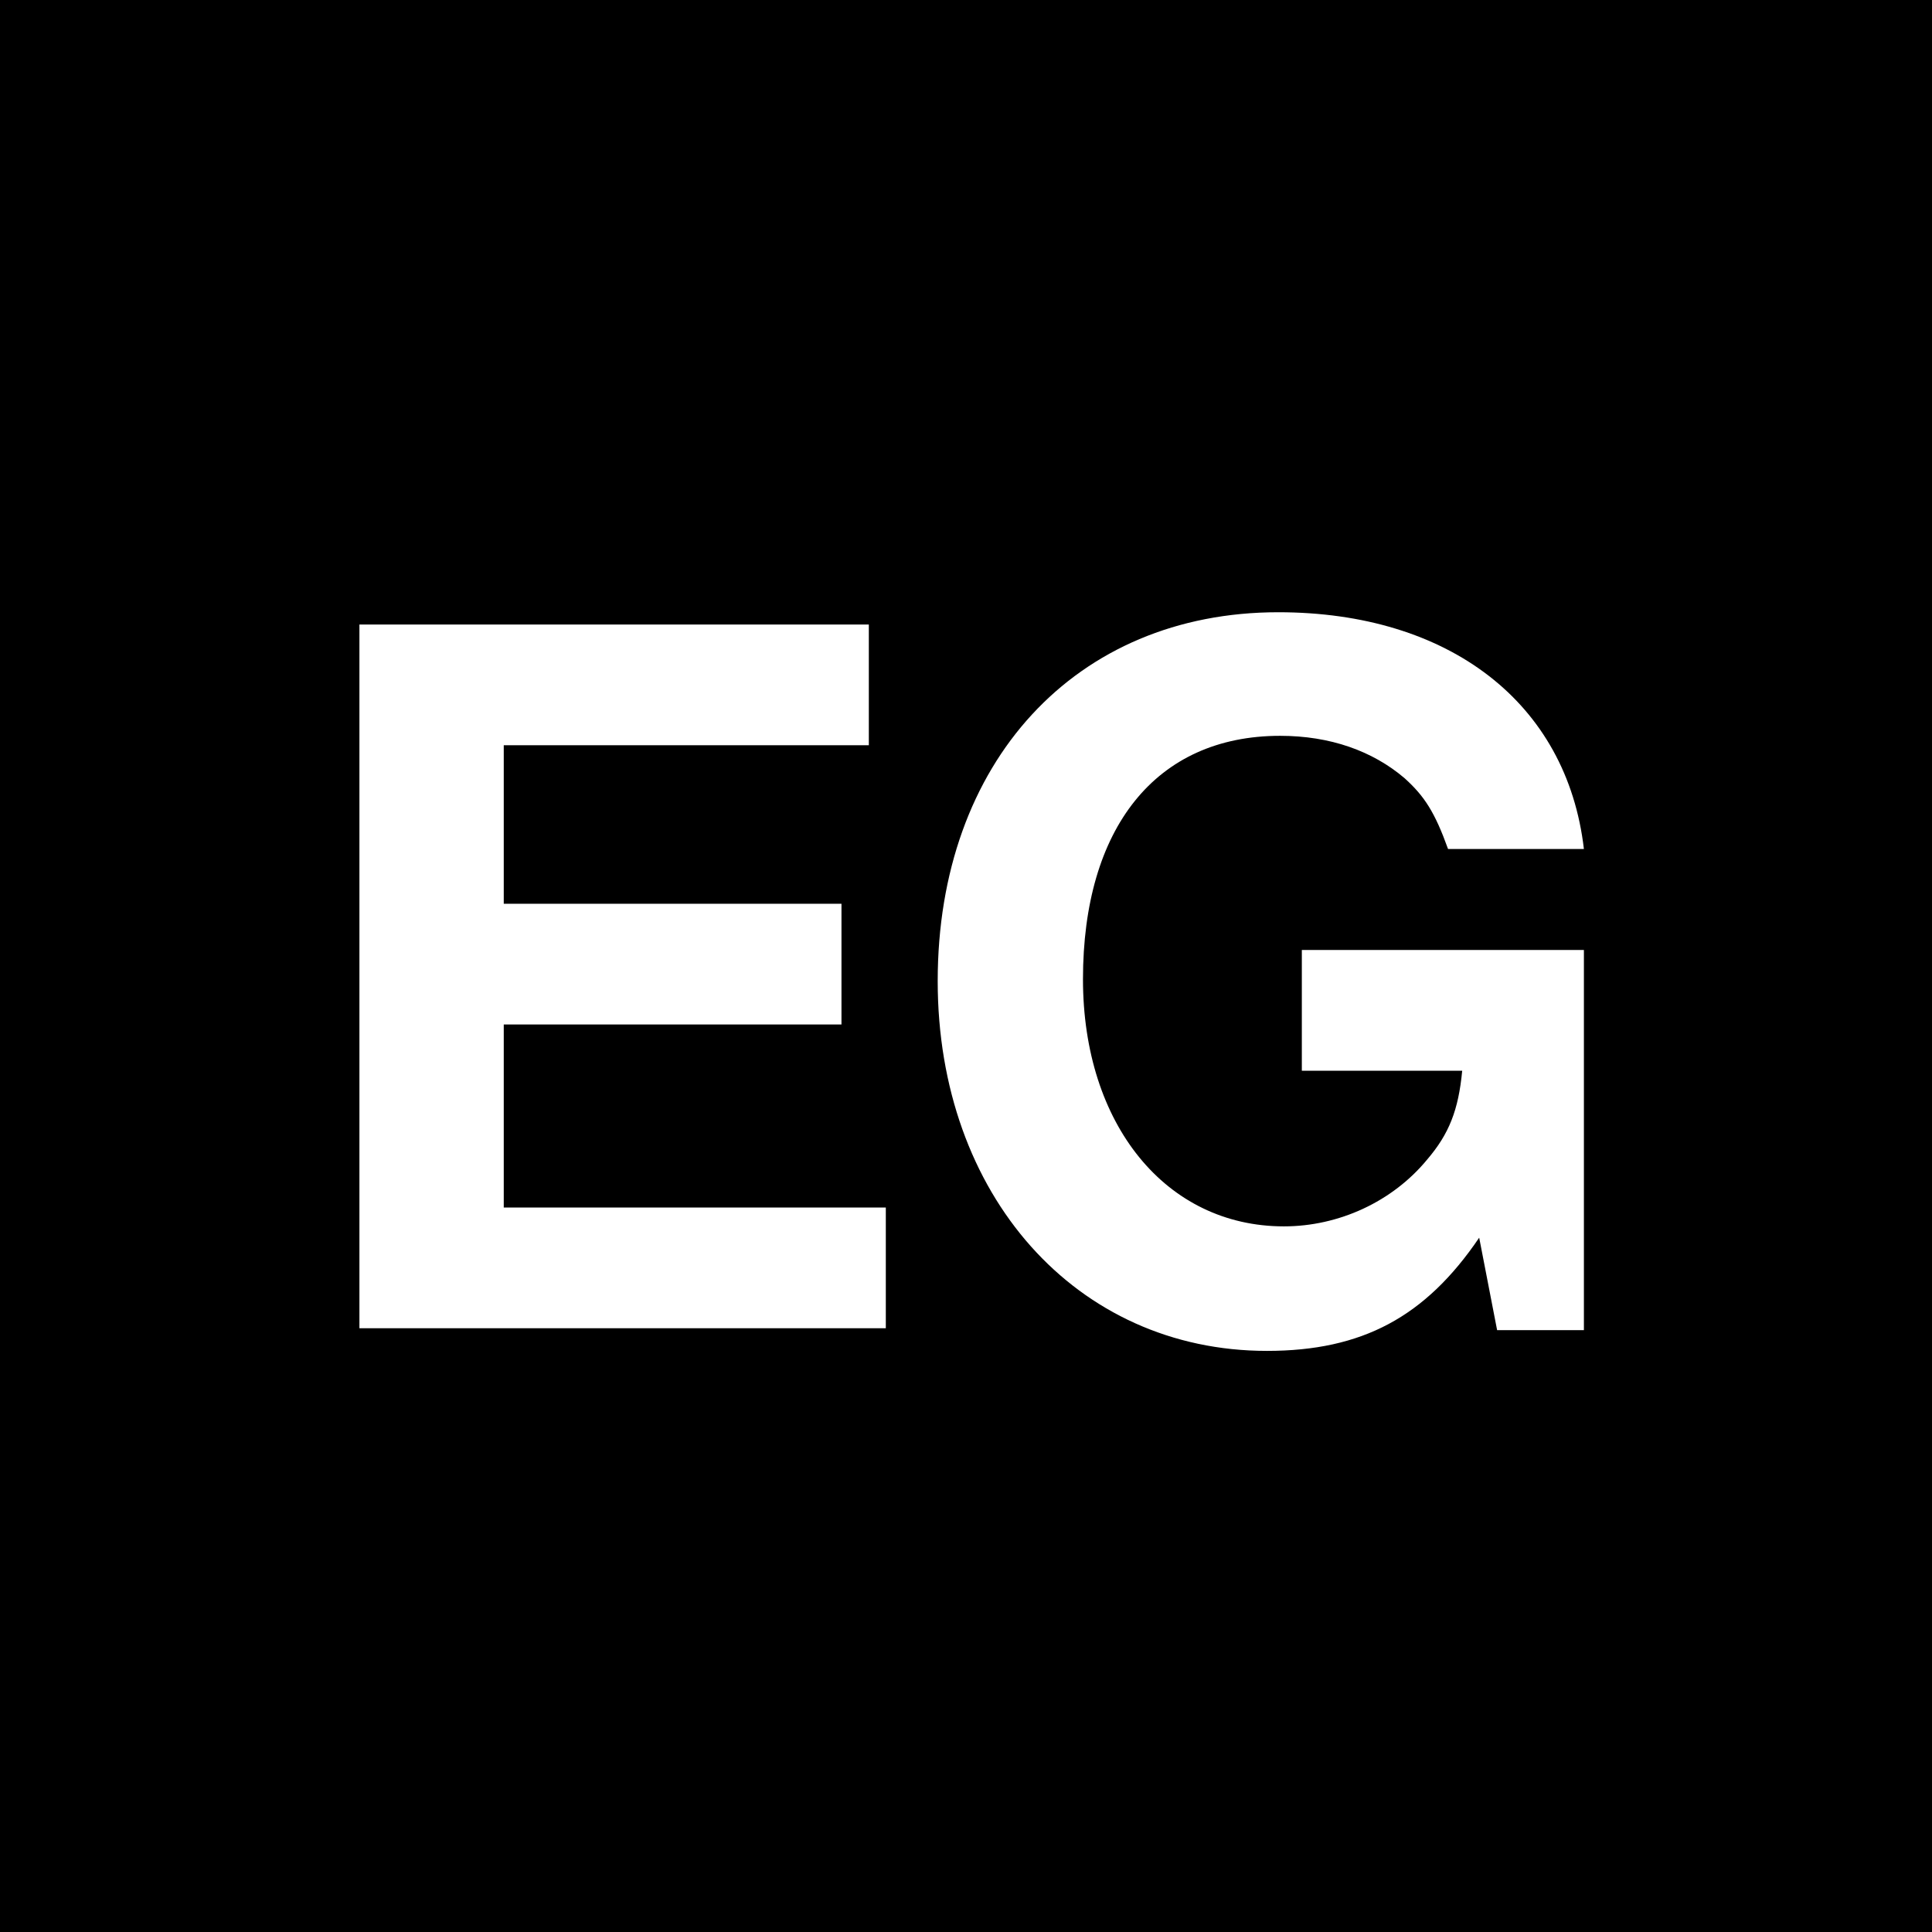
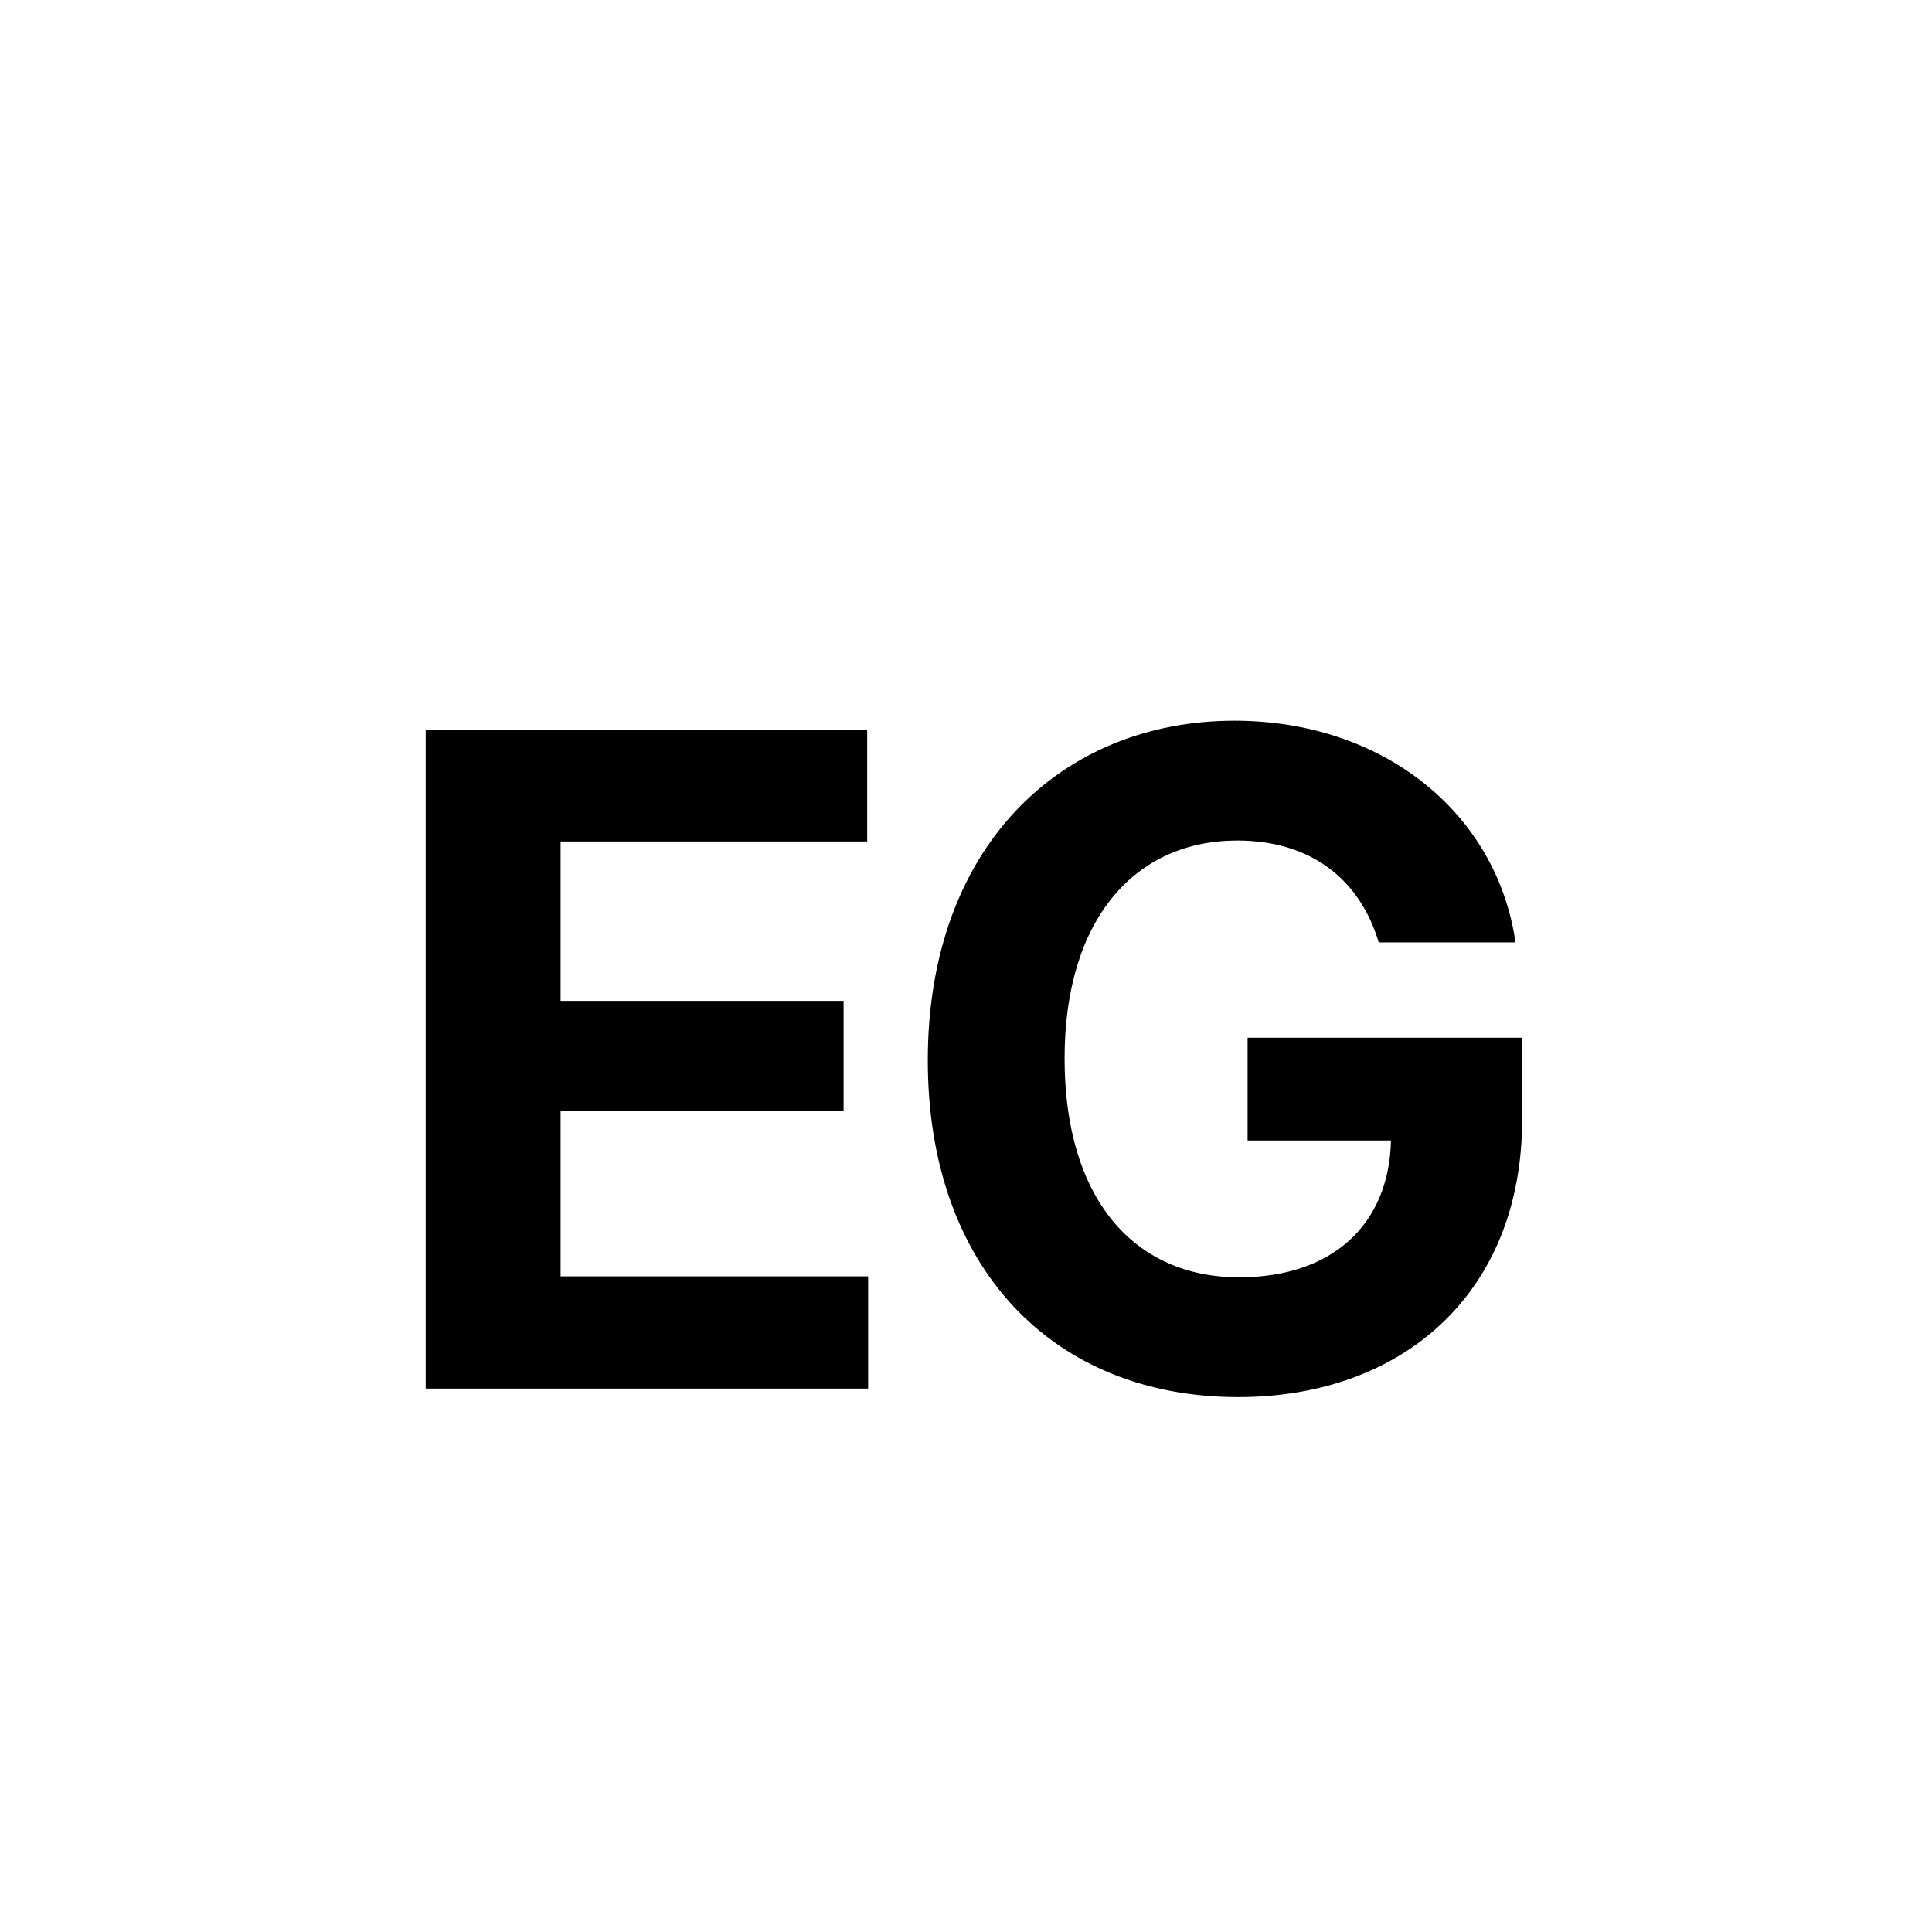
<svg xmlns="http://www.w3.org/2000/svg" viewBox="0 0 32 32">
-   <rect width="32" height="32" fill="#000" />
-   <text x="16" y="22" text-anchor="middle" font-family="Helvetica Neue, Helvetica, Arial, sans-serif" font-size="16" font-weight="600" fill="#fff" letter-spacing="-0.5">EG</text>
+   <rect width="32" height="32" fill="#fff" />
+   <text x="16" y="23" text-anchor="middle" font-family="Inter, Helvetica Neue, Helvetica, Arial, sans-serif" font-size="15" font-weight="700" fill="#000" letter-spacing="-0.5">EG</text>
</svg>
